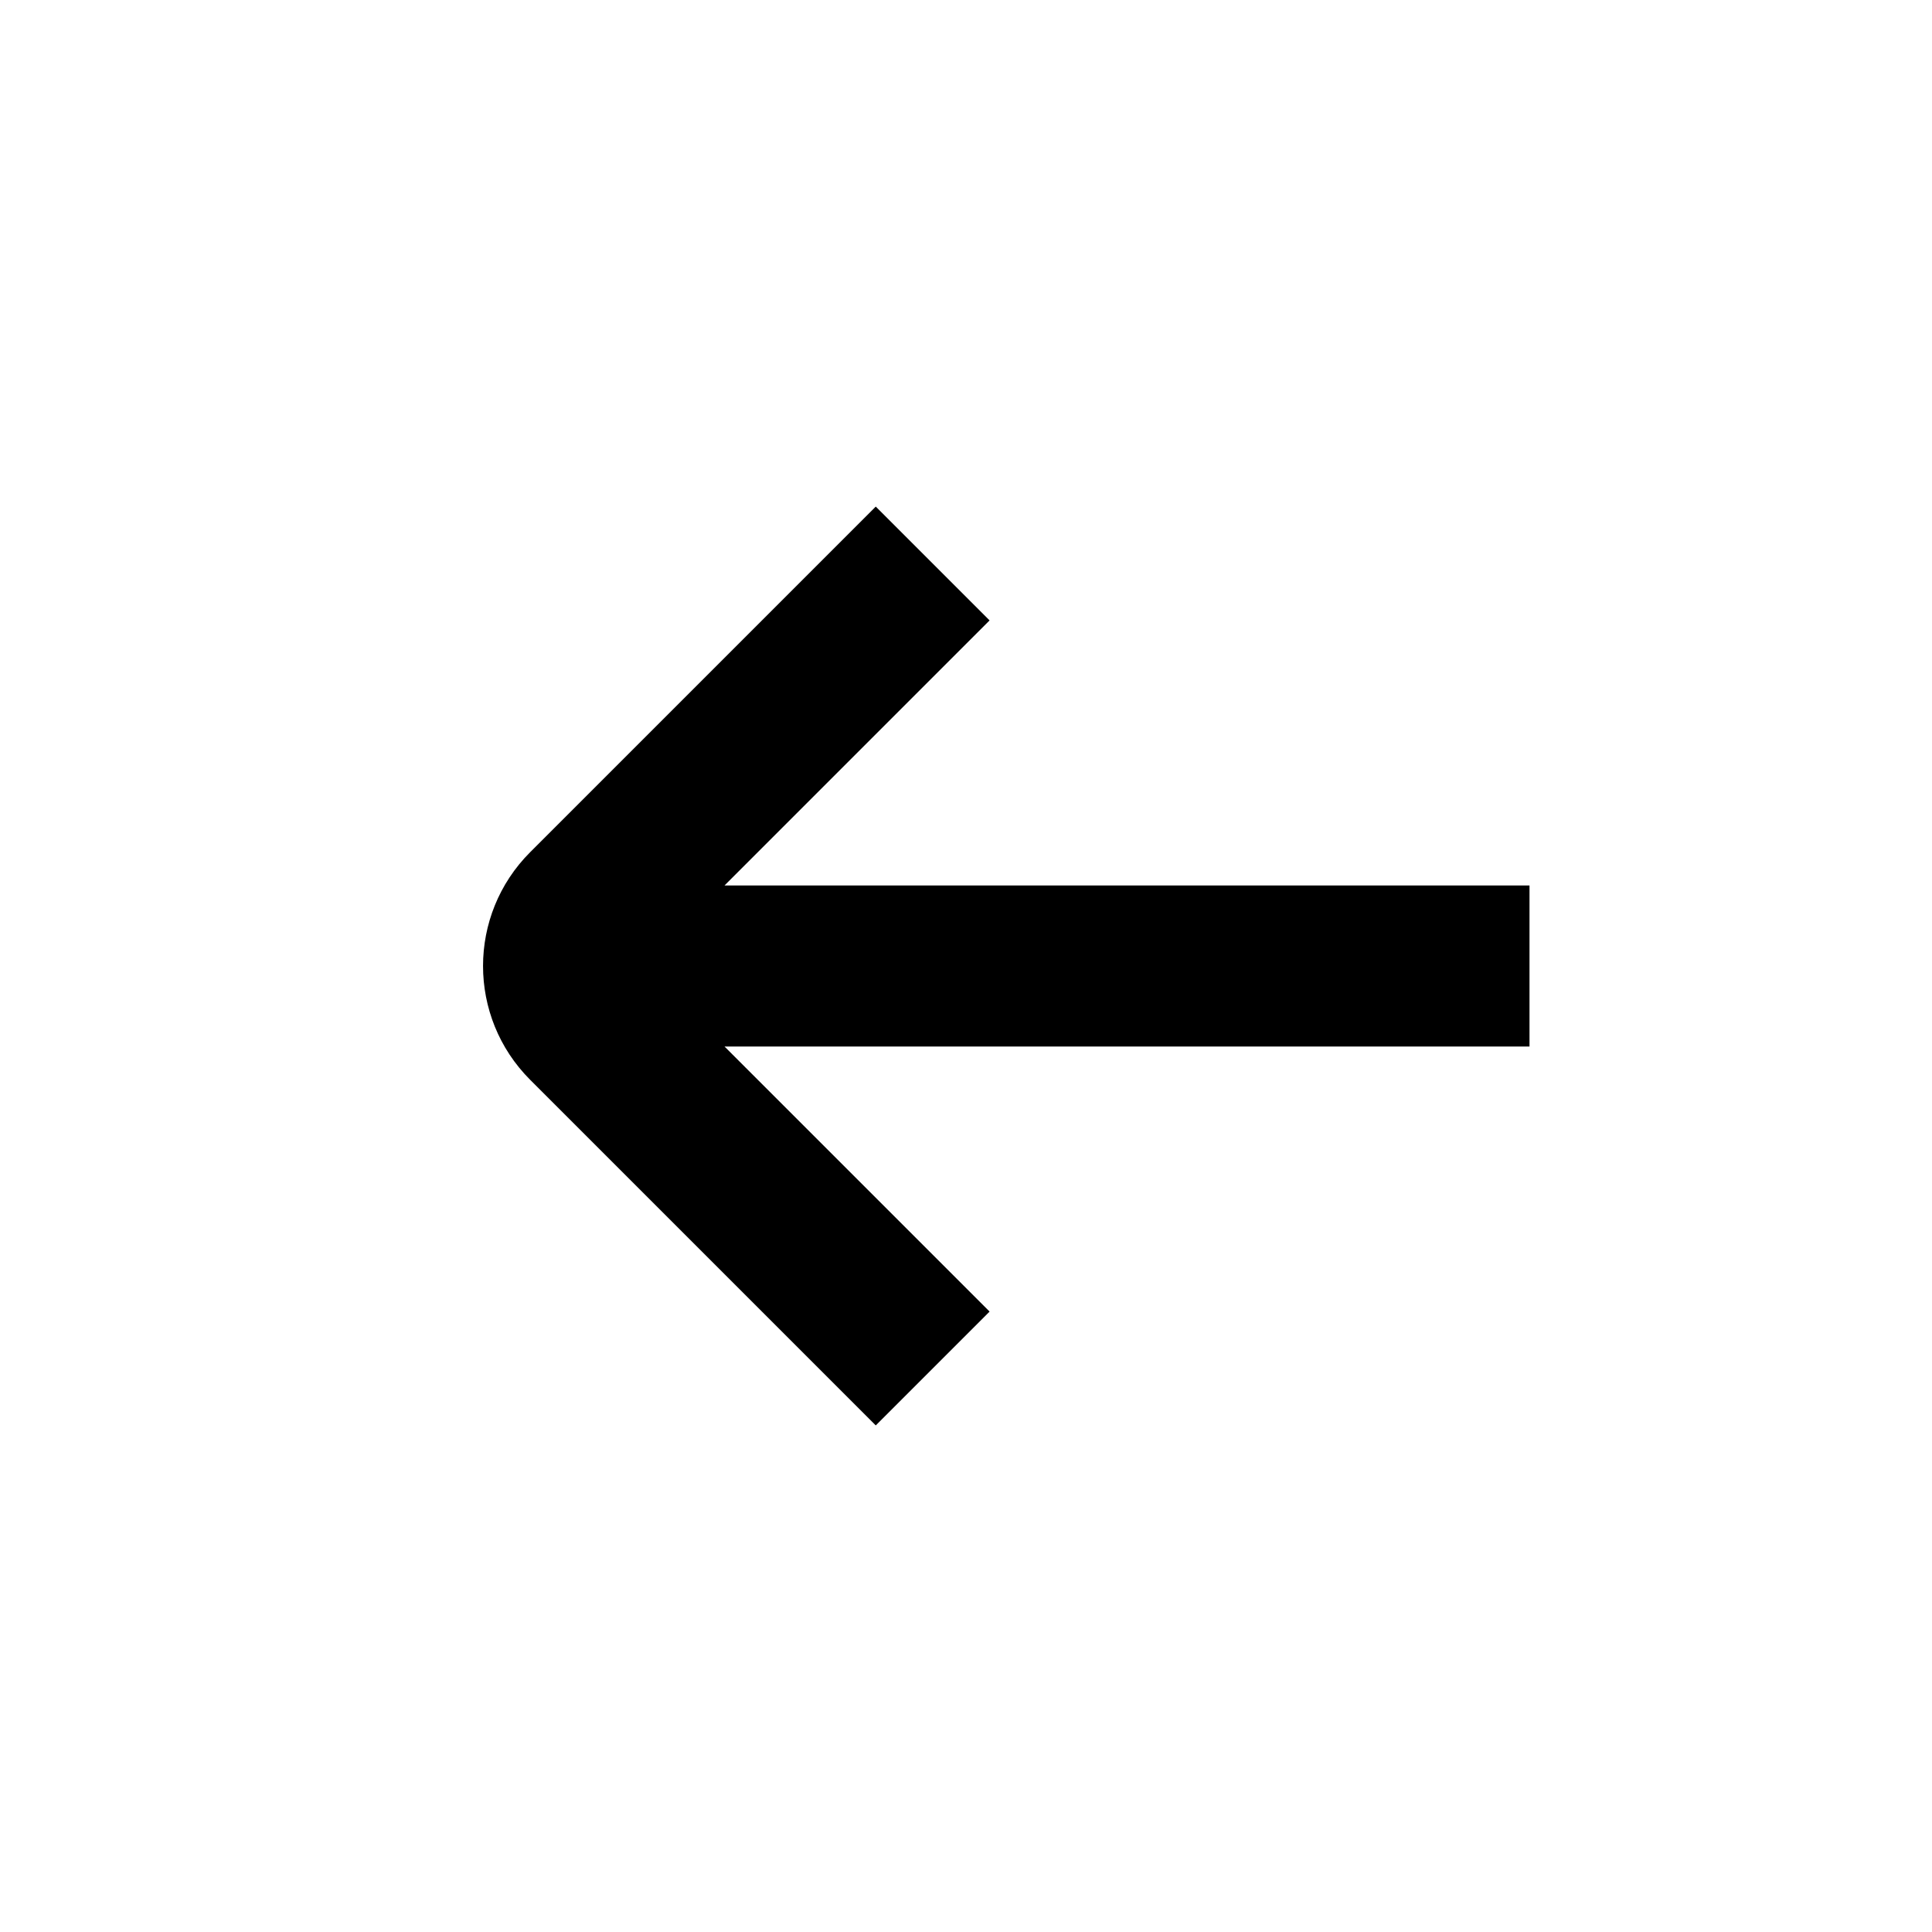
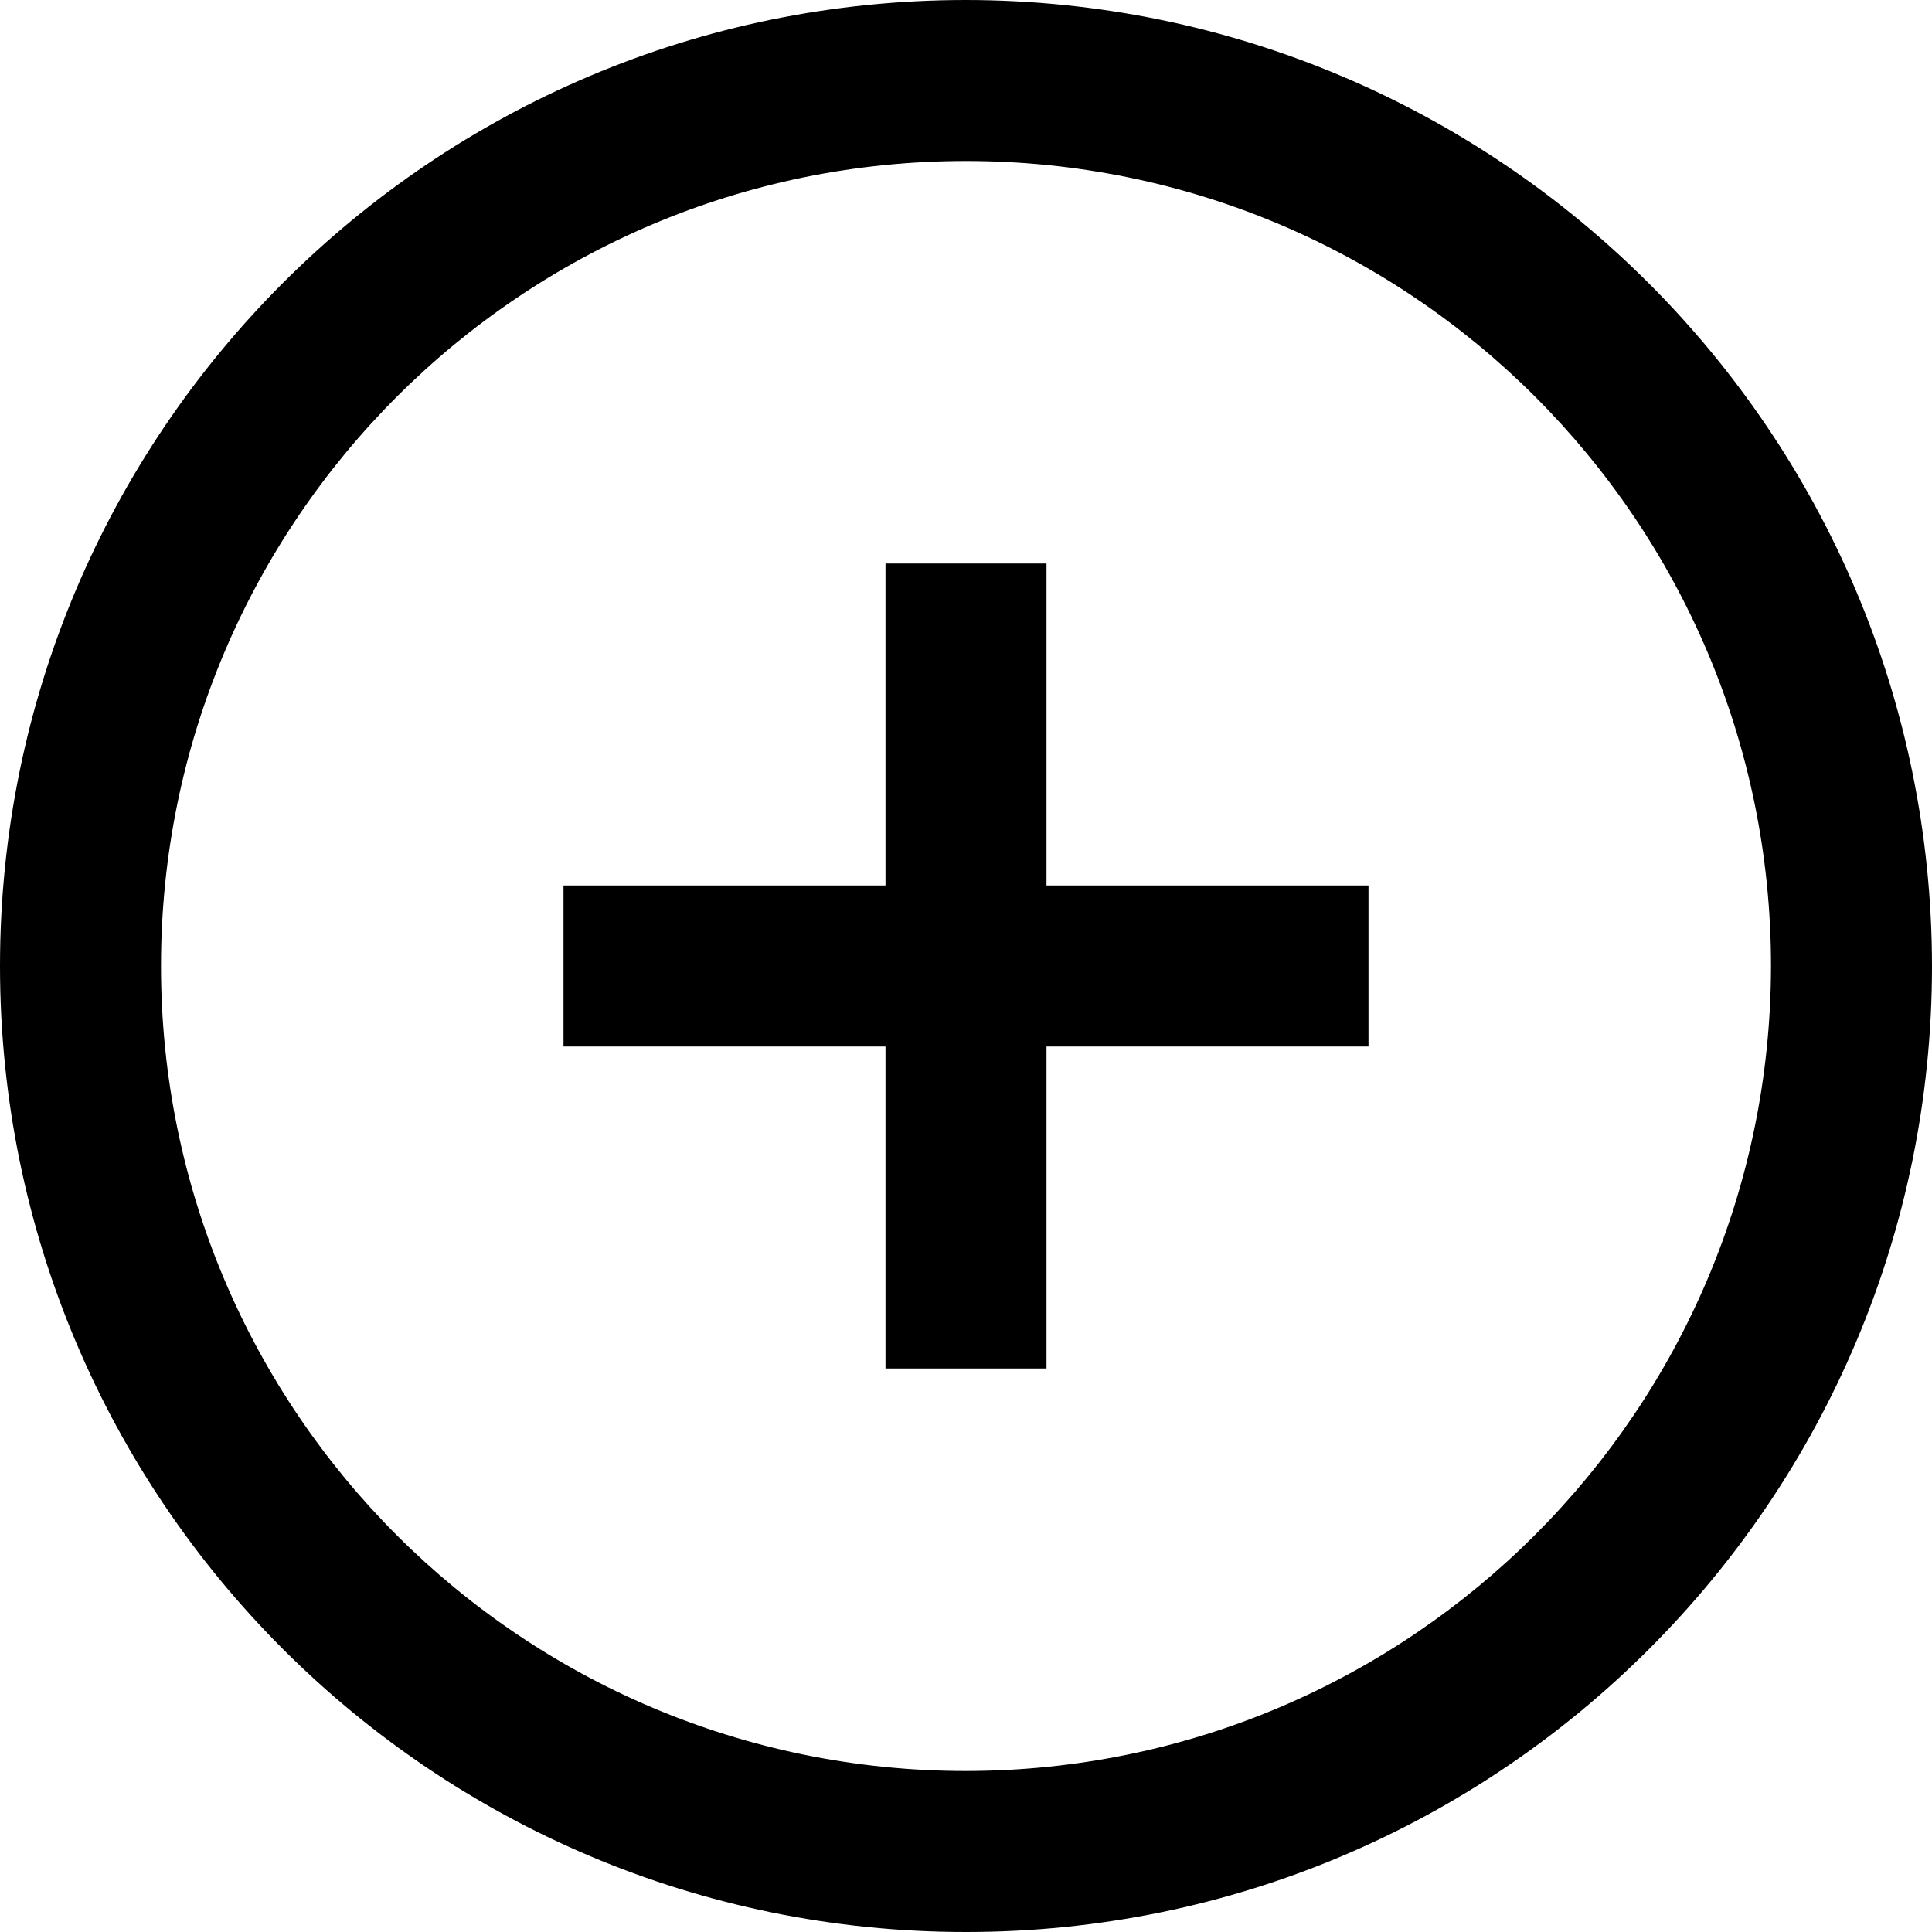
- <svg xmlns="http://www.w3.org/2000/svg" id="Layer_1" data-name="Layer 1" viewBox="0 0 24 24" width="512" height="512">
-   <path d="M19,11H9l3.293-3.293L10.879,6.293,6.586,10.586a2,2,0,0,0,0,2.828l4.293,4.293,1.414-1.414L9,13H19Z" />
+ <svg xmlns="http://www.w3.org/2000/svg" id="Layer_1" height="512" viewBox="0 0 24 24" width="512" data-name="Layer 1">
+   <path d="m12 0a12 12 0 1 0 12 12 12.013 12.013 0 0 0 -12-12zm0 22a10 10 0 1 1 10-10 10.011 10.011 0 0 1 -10 10zm1-11h4v2h-4v4h-2v-4h-4v-2h4v-4h2z" />
</svg>
